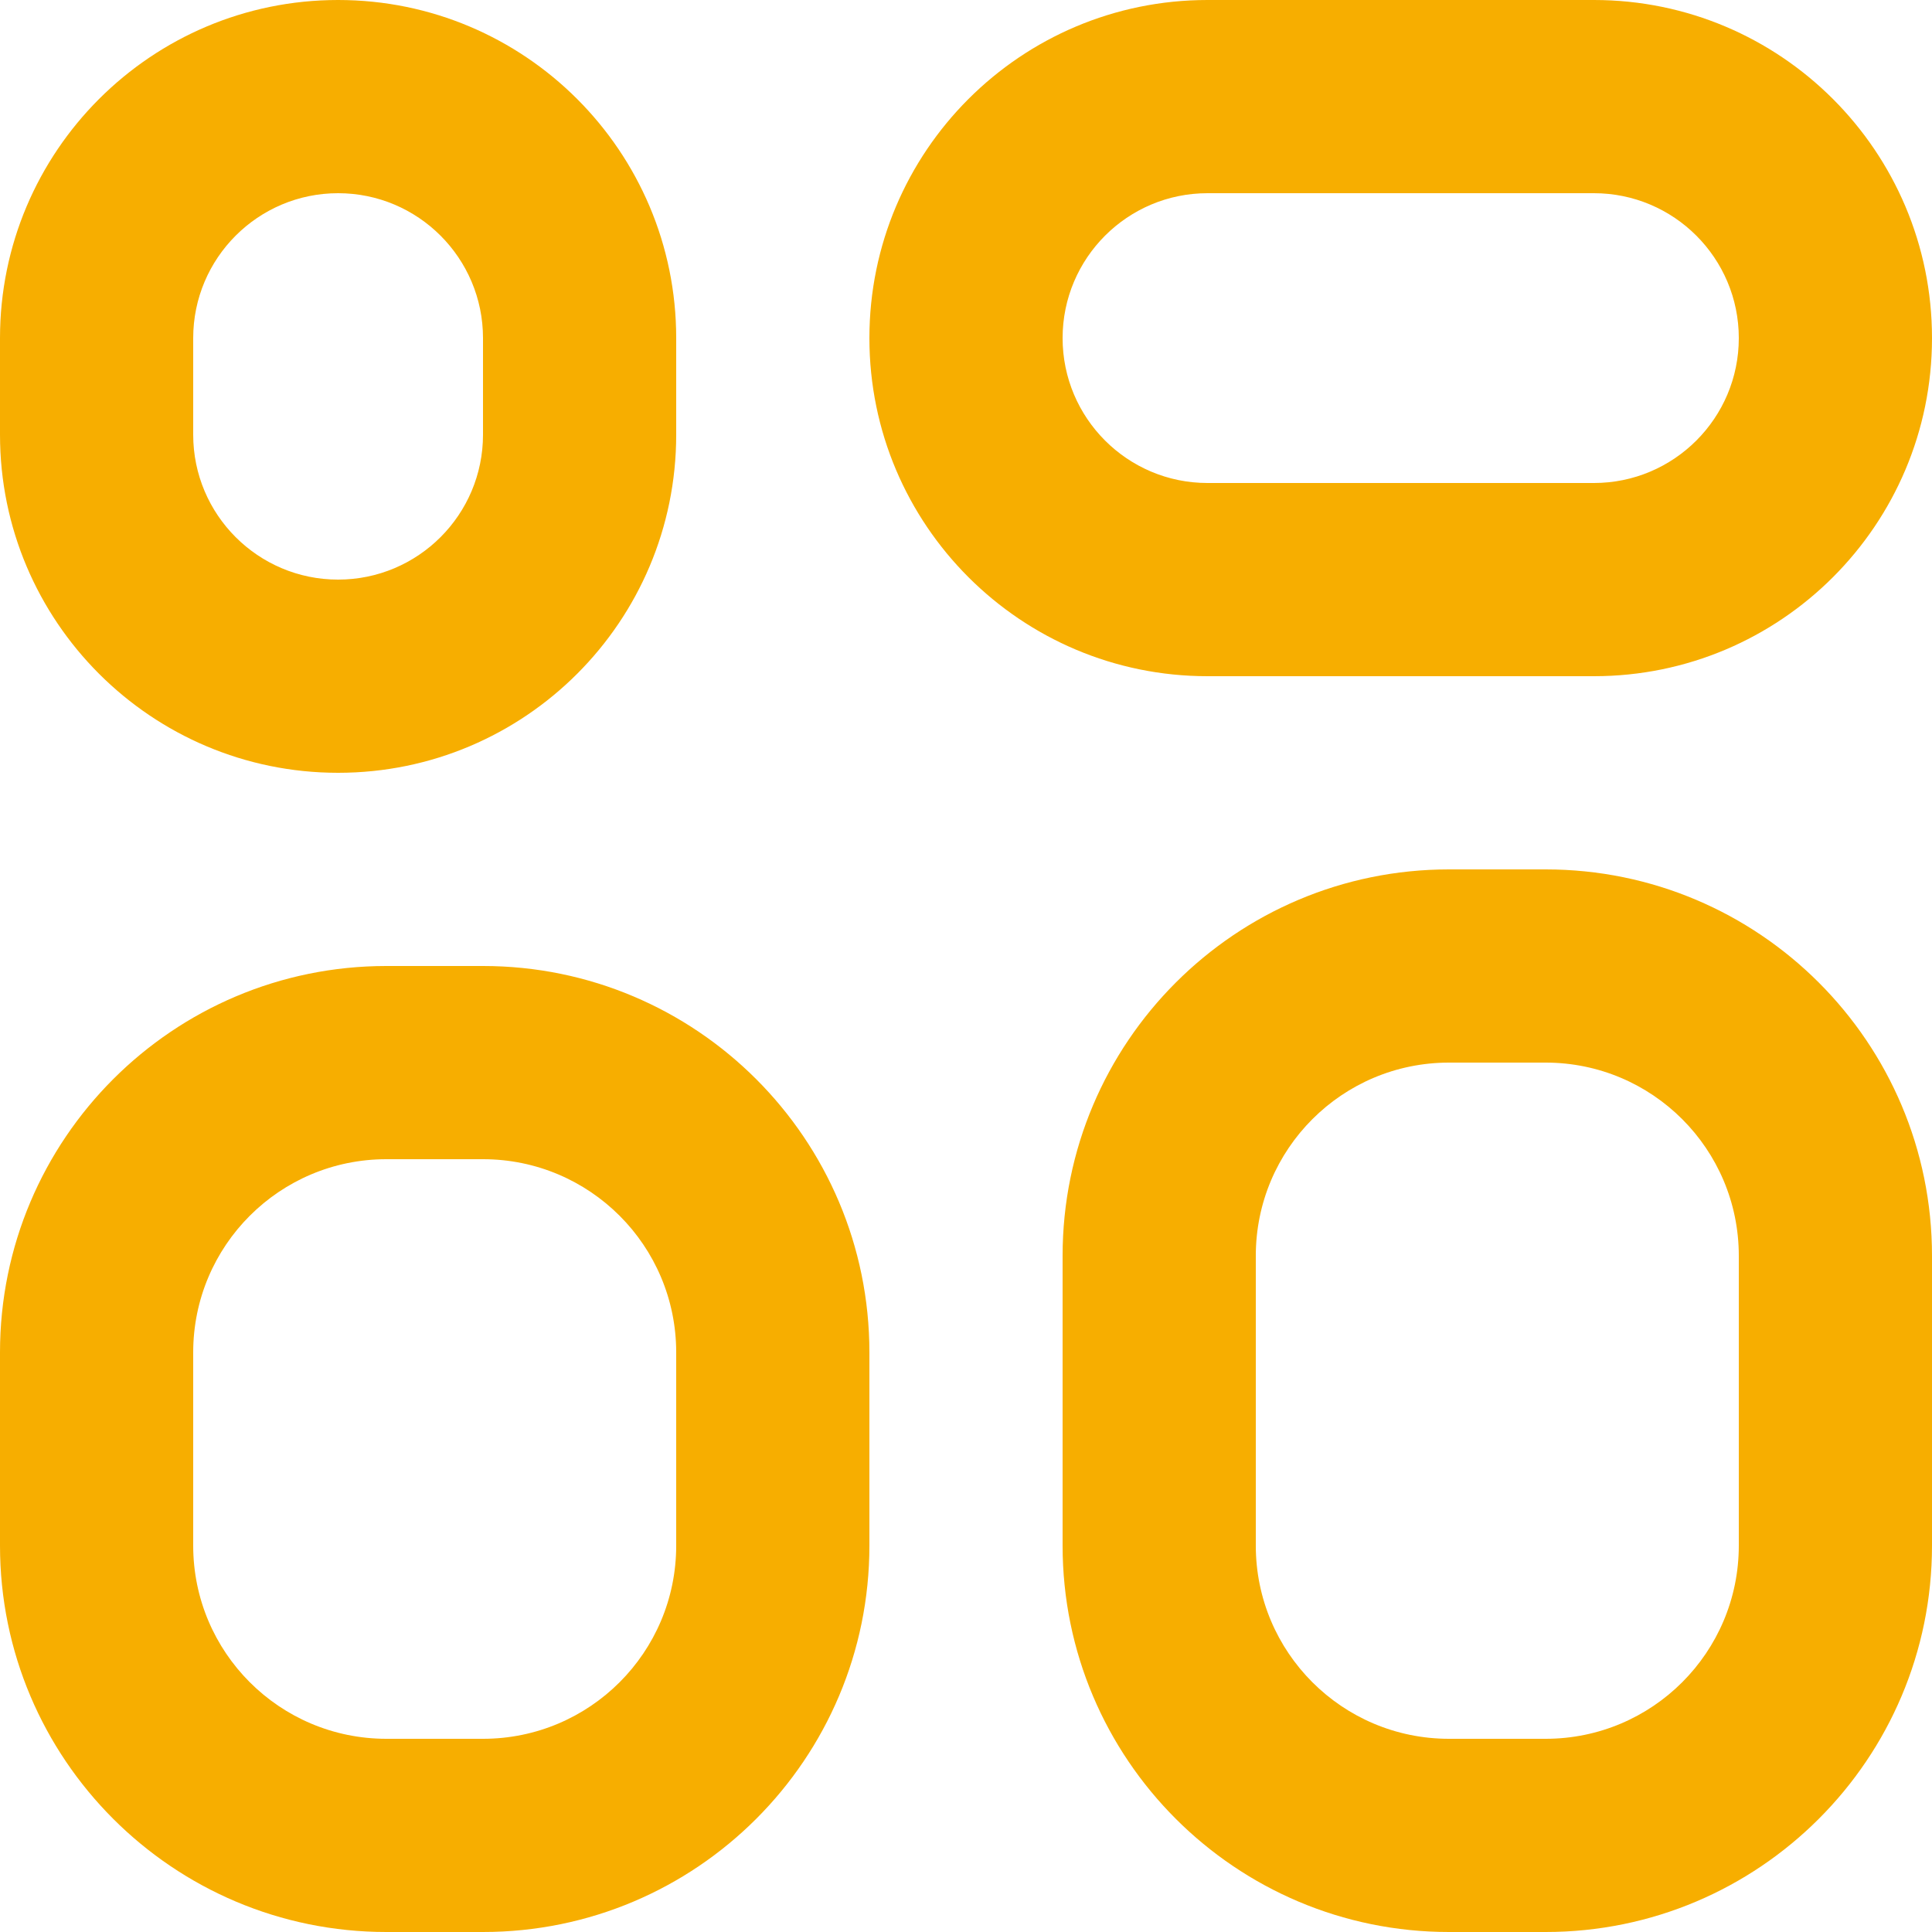
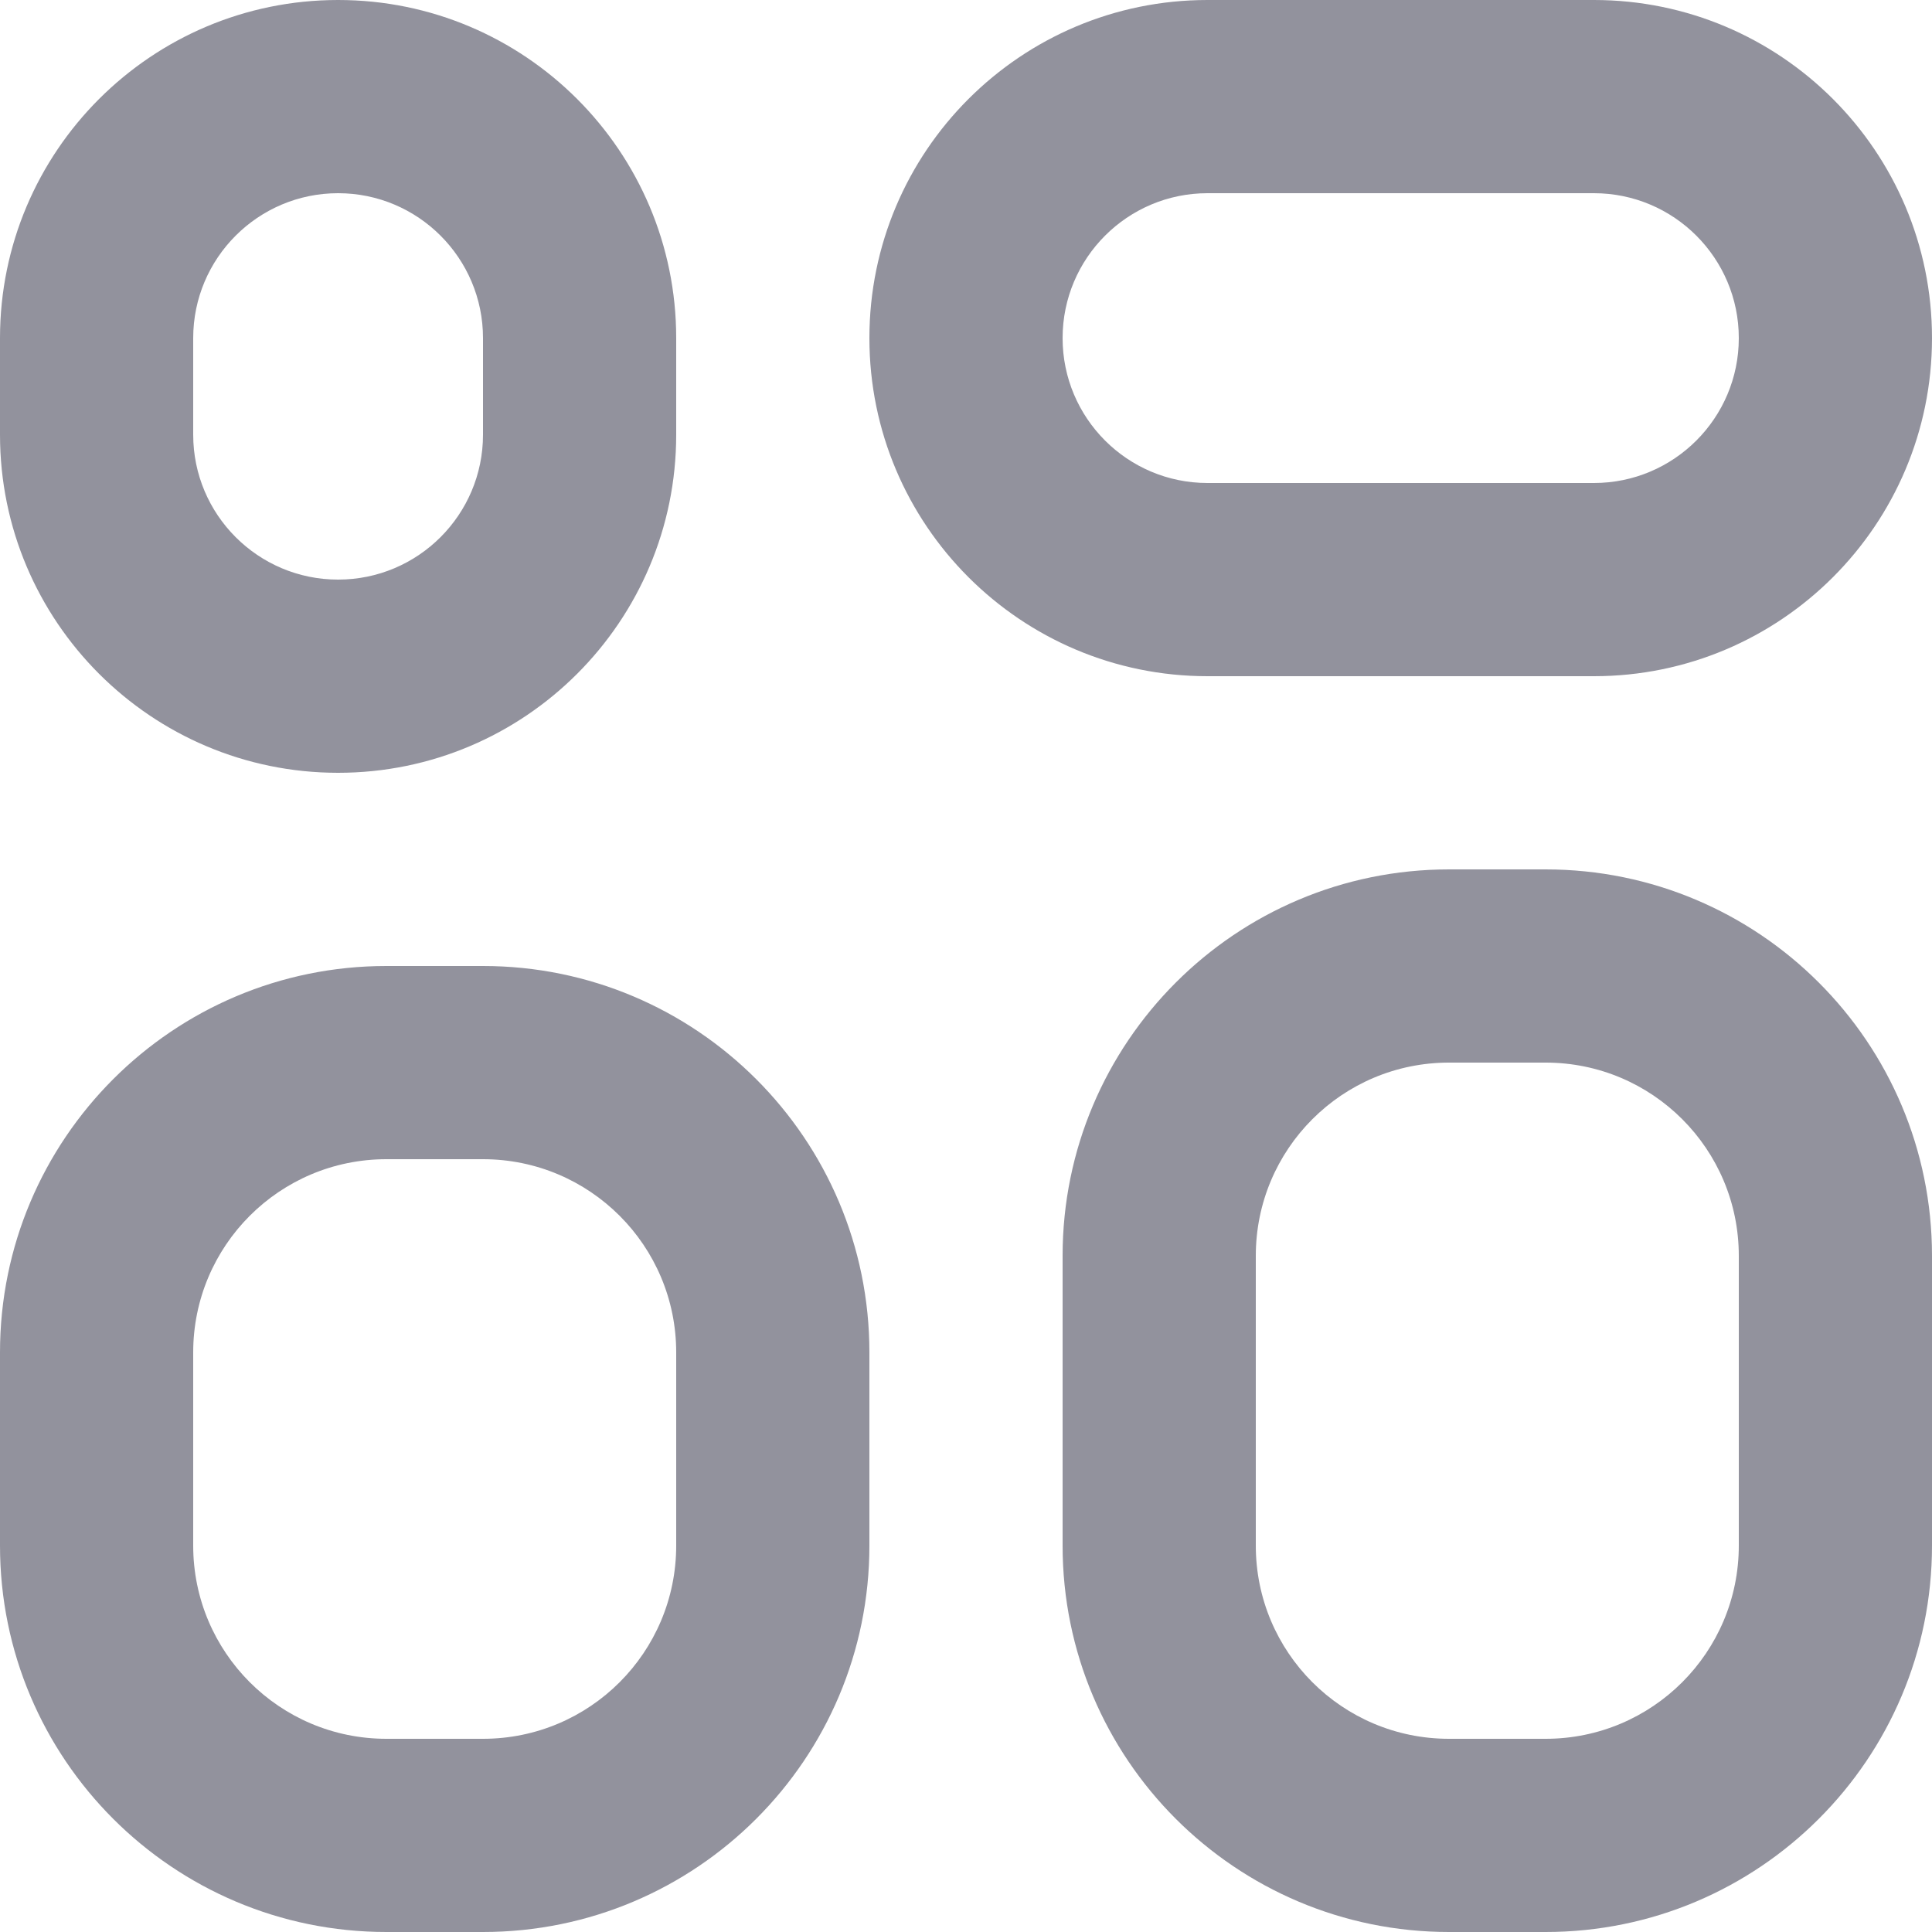
<svg xmlns="http://www.w3.org/2000/svg" width="20" height="20" viewBox="0 0 20 20" fill="none">
-   <path fill-rule="evenodd" clip-rule="evenodd" d="M4 10H5C7.209 10 9 11.791 9 14V16C9 18.209 7.209 20 5 20H4C1.791 20 0 18.209 0 16V14C0 11.791 1.791 10 4 10ZM4 12C2.895 12 2 12.895 2 14V16C2 17.105 2.895 18 4 18H5C6.105 18 7 17.105 7 16V14C7 12.895 6.105 12 5 12H4ZM3.5 0C5.433 0 7 1.567 7 3.5V4.5C7 6.433 5.433 8 3.5 8C1.567 8 0 6.433 0 4.5V3.5C0 1.567 1.567 0 3.5 0ZM3.5 2C2.672 2 2 2.672 2 3.5V4.5C2 5.328 2.672 6 3.5 6C4.328 6 5 5.328 5 4.5V3.5C5 2.672 4.328 2 3.5 2ZM15 9H16C18.209 9 20 10.791 20 13V16C20 18.209 18.209 20 16 20H15C12.791 20 11 18.209 11 16V13C11 10.791 12.791 9 15 9ZM15 11C13.895 11 13 11.895 13 13V16C13 17.105 13.895 18 15 18H16C17.105 18 18 17.105 18 16V13C18 11.895 17.105 11 16 11H15ZM12.5 0H16.5C18.433 0 20 1.567 20 3.5C20 5.433 18.433 7 16.5 7H12.5C10.567 7 9 5.433 9 3.5C9 1.567 10.567 0 12.5 0ZM12.5 2C11.672 2 11 2.672 11 3.5C11 4.328 11.672 5 12.5 5H16.5C17.328 5 18 4.328 18 3.5C18 2.672 17.328 2 16.5 2H12.5Z" fill="#F7AE00" />
+   <path fill-rule="evenodd" clip-rule="evenodd" d="M4 10H5C7.209 10 9 11.791 9 14V16C9 18.209 7.209 20 5 20H4C1.791 20 0 18.209 0 16V14C0 11.791 1.791 10 4 10ZM4 12C2.895 12 2 12.895 2 14V16C2 17.105 2.895 18 4 18H5C6.105 18 7 17.105 7 16V14C7 12.895 6.105 12 5 12H4ZM3.5 0C5.433 0 7 1.567 7 3.5V4.5C7 6.433 5.433 8 3.5 8C1.567 8 0 6.433 0 4.5V3.5C0 1.567 1.567 0 3.5 0ZM3.5 2C2.672 2 2 2.672 2 3.5V4.5C2 5.328 2.672 6 3.5 6C4.328 6 5 5.328 5 4.5V3.5C5 2.672 4.328 2 3.5 2ZM15 9H16C18.209 9 20 10.791 20 13V16C20 18.209 18.209 20 16 20H15C12.791 20 11 18.209 11 16V13C11 10.791 12.791 9 15 9ZM15 11C13.895 11 13 11.895 13 13V16C13 17.105 13.895 18 15 18H16C17.105 18 18 17.105 18 16V13C18 11.895 17.105 11 16 11H15ZM12.5 0H16.5C18.433 0 20 1.567 20 3.5C20 5.433 18.433 7 16.5 7H12.5C10.567 7 9 5.433 9 3.5C9 1.567 10.567 0 12.5 0ZM12.5 2C11.672 2 11 2.672 11 3.5C11 4.328 11.672 5 12.5 5H16.5C17.328 5 18 4.328 18 3.5C18 2.672 17.328 2 16.5 2H12.5Z" fill="#92929D" />
</svg>
